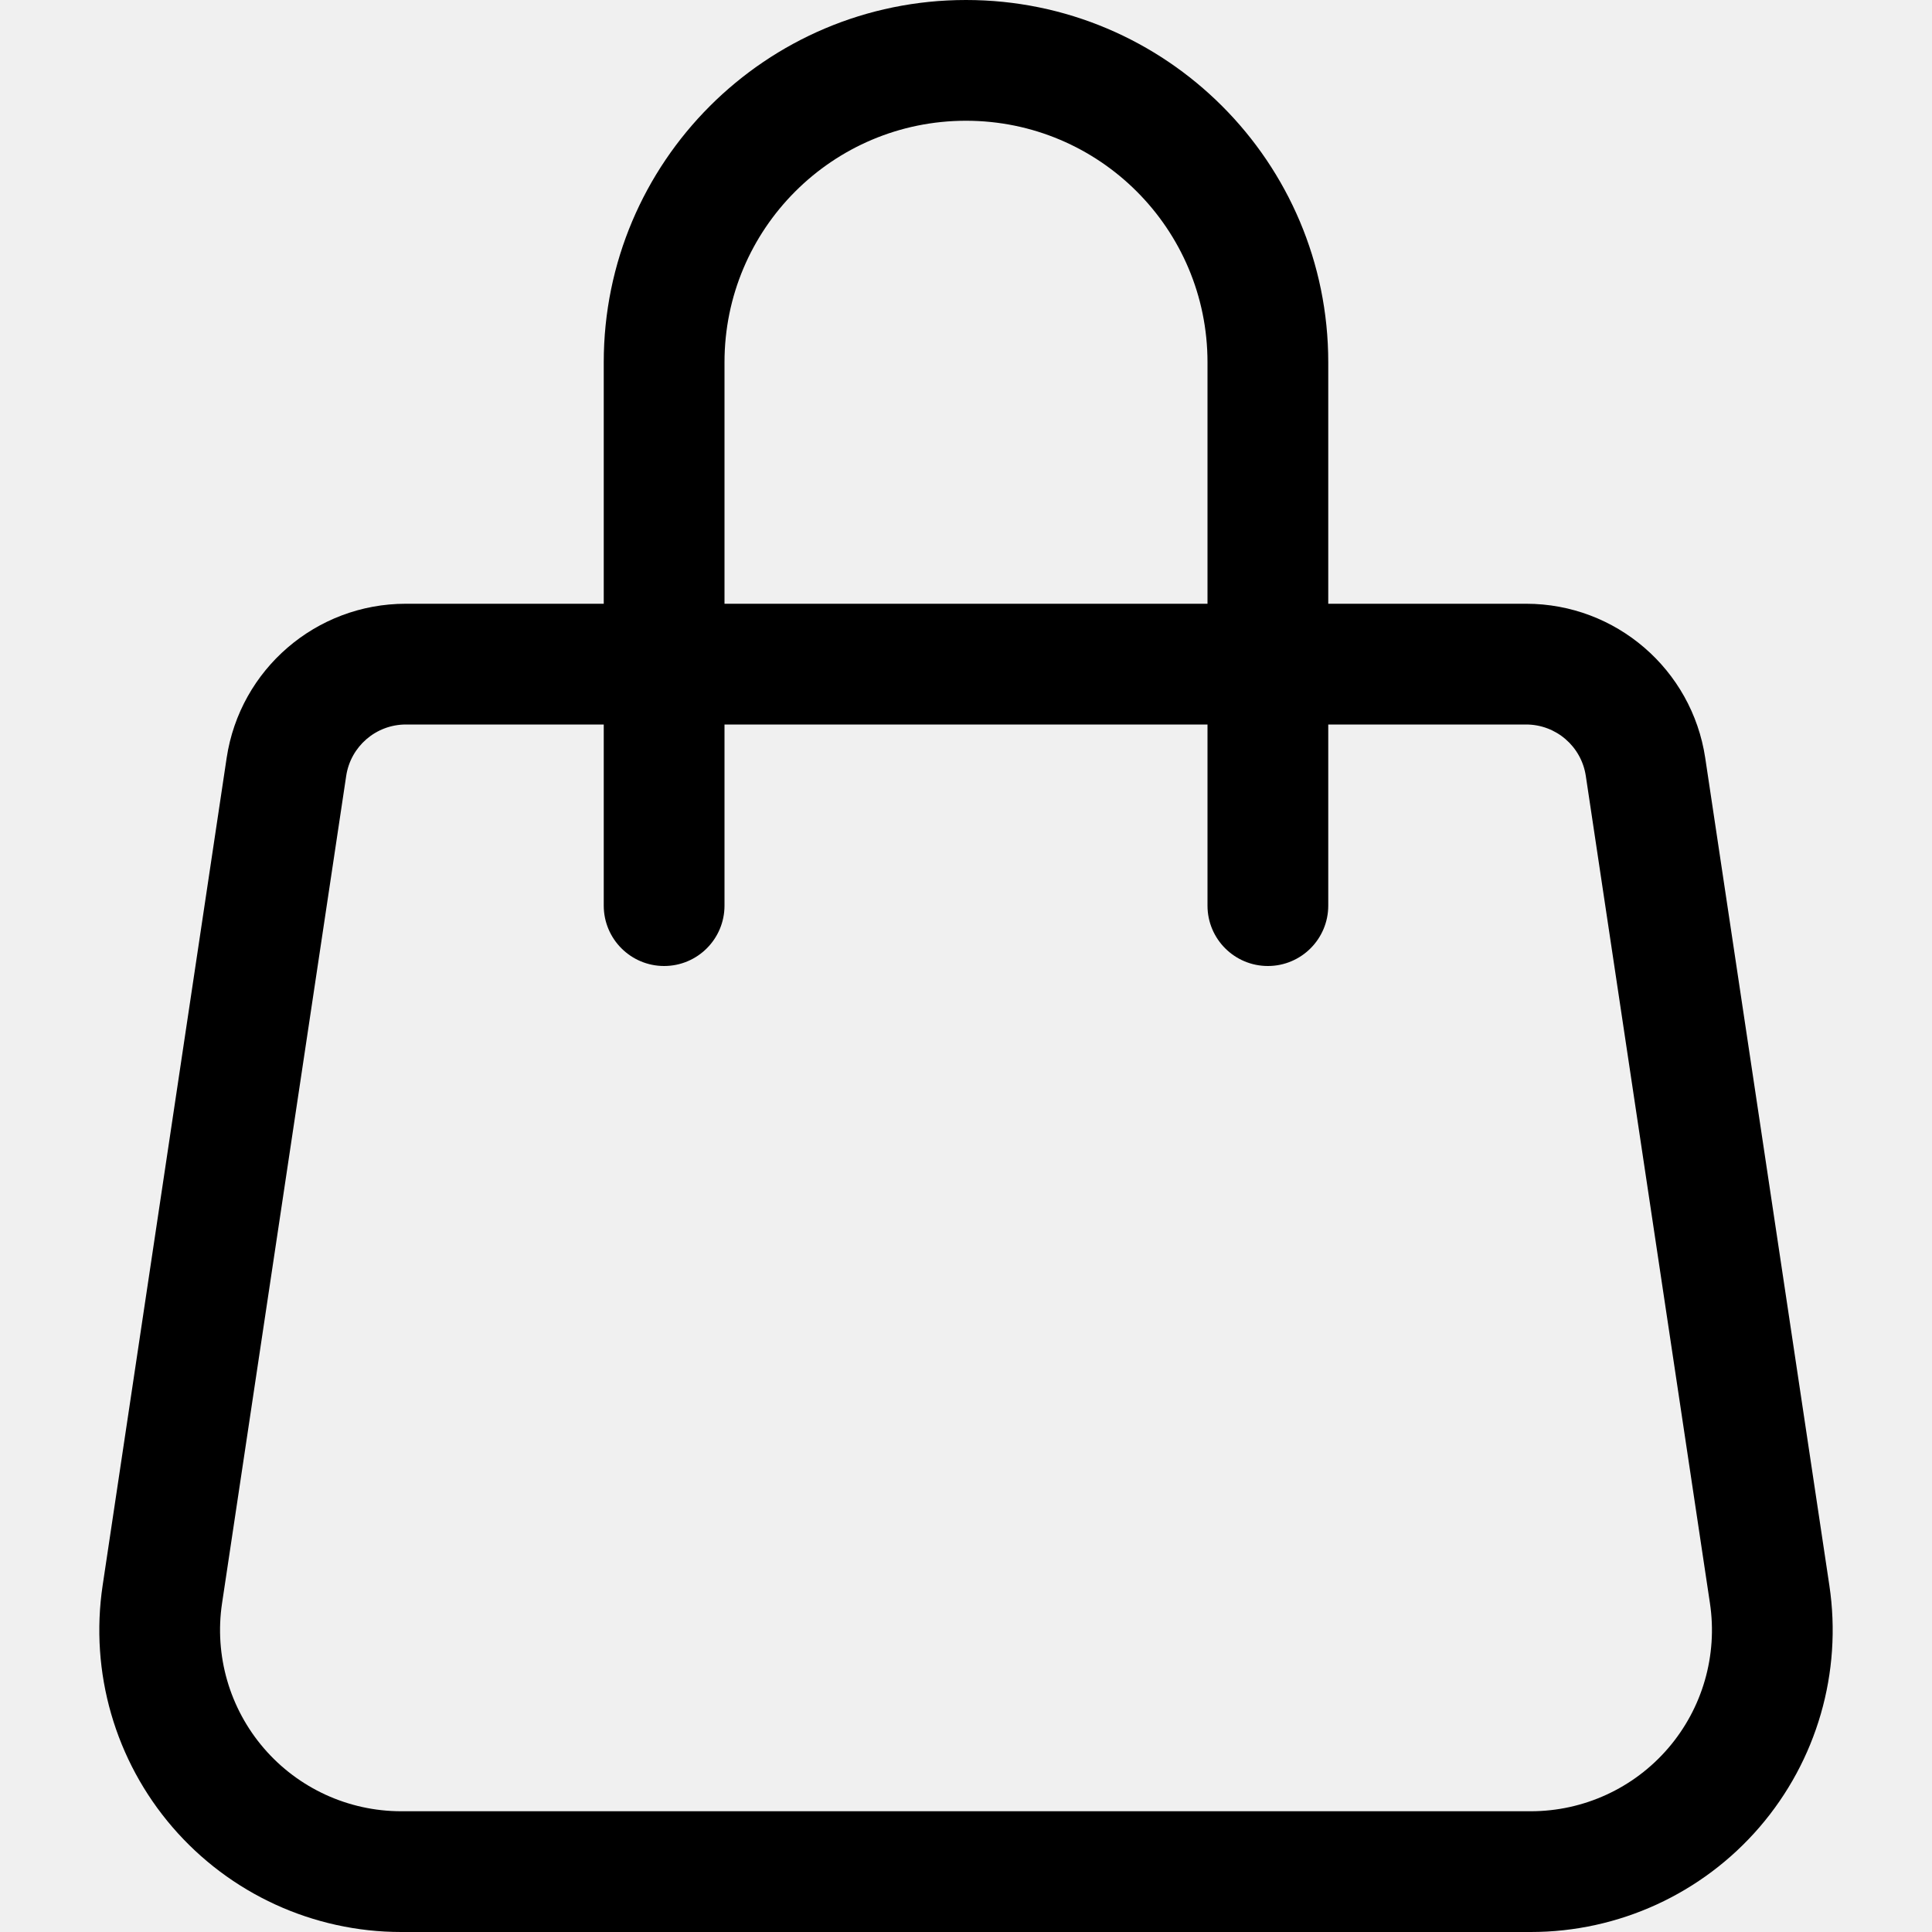
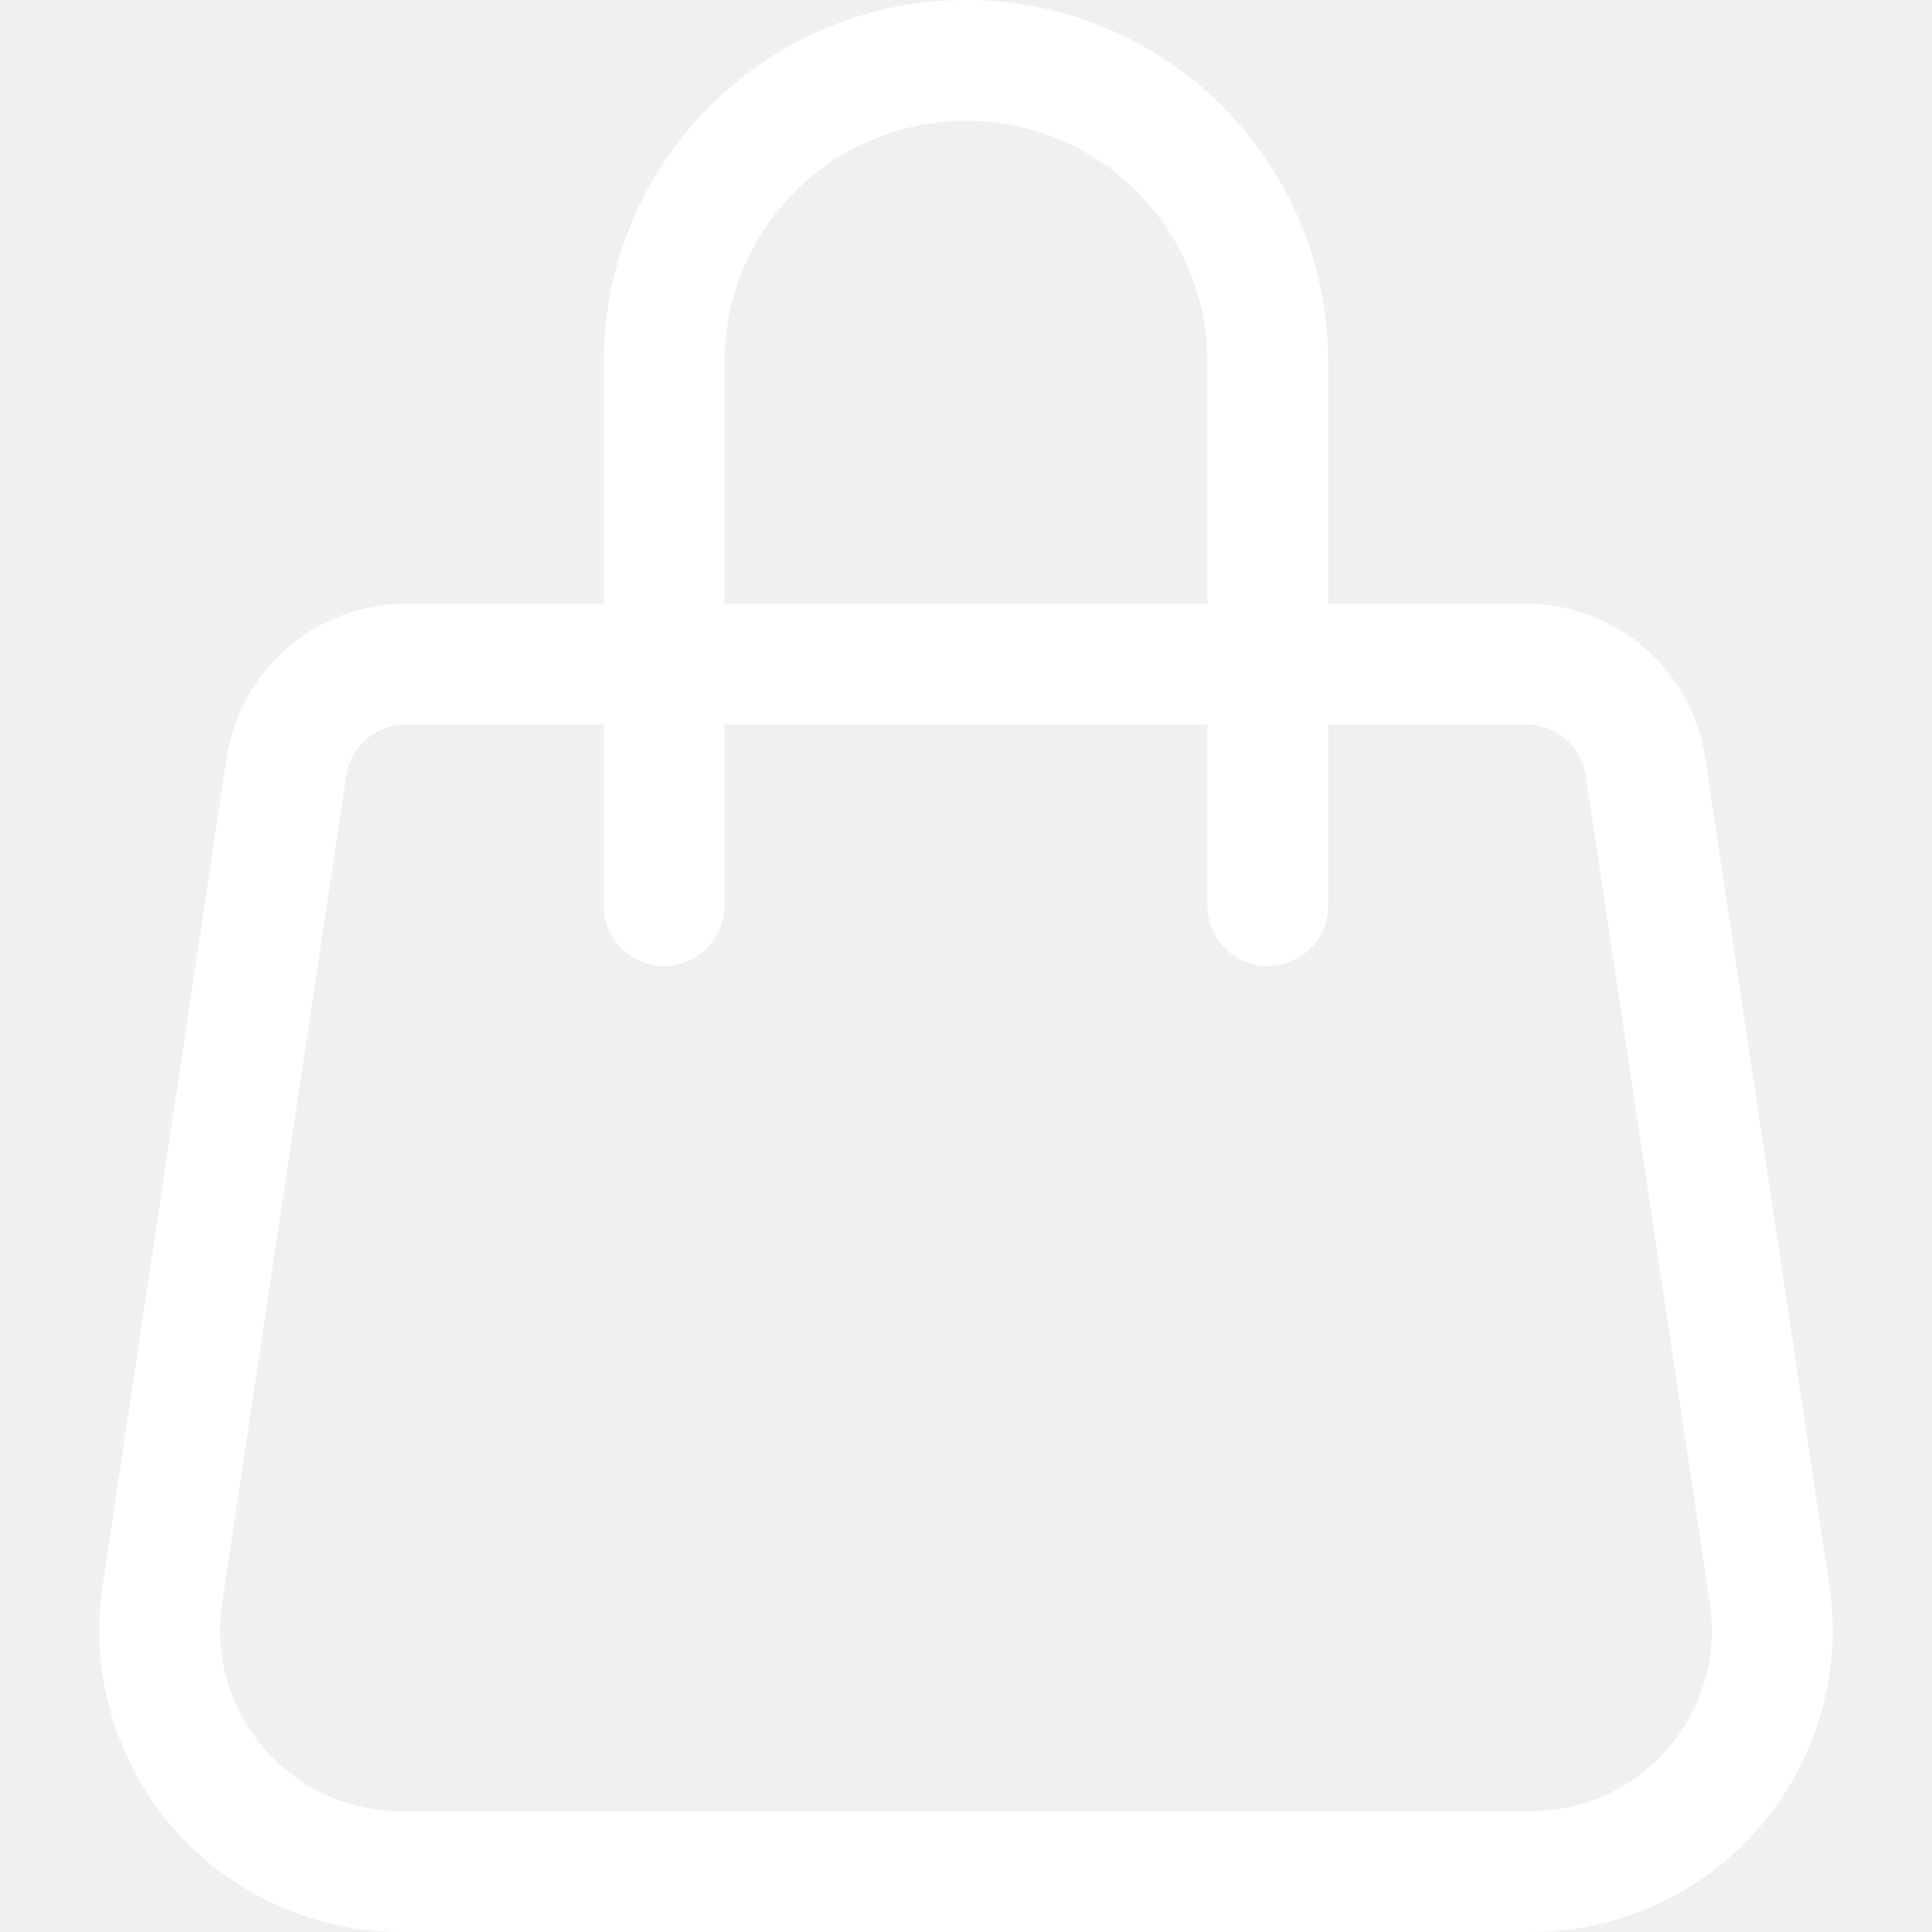
- <svg xmlns="http://www.w3.org/2000/svg" width="16" height="16" fill="currentColor" class="bi bi-handbag" viewBox="0 0 16 16">
+ <svg xmlns="http://www.w3.org/2000/svg" width="32" height="32" fill="white" class="bi bi-handbag" viewBox="0 0 16 16">
  <path d="M8 1a2 2 0 0 1 2 2v2H6V3a2 2 0 0 1 2-2zm3 4V3a3 3 0 1 0-6 0v2H3.36a1.5 1.5 0 0 0-1.483 1.277L.85 13.13A2.5 2.5 0 0 0 3.322 16h9.355a2.5 2.5 0 0 0 2.473-2.87l-1.028-6.853A1.5 1.5 0 0 0 12.64 5H11zm-1 1v1.5a.5.5 0 0 0 1 0V6h1.639a.5.5 0 0 1 .494.426l1.028 6.851A1.5 1.5 0 0 1 12.678 15H3.322a1.5 1.5 0 0 1-1.483-1.723l1.028-6.851A.5.5 0 0 1 3.36 6H5v1.5a.5.5 0 1 0 1 0V6h4z" />
</svg>
